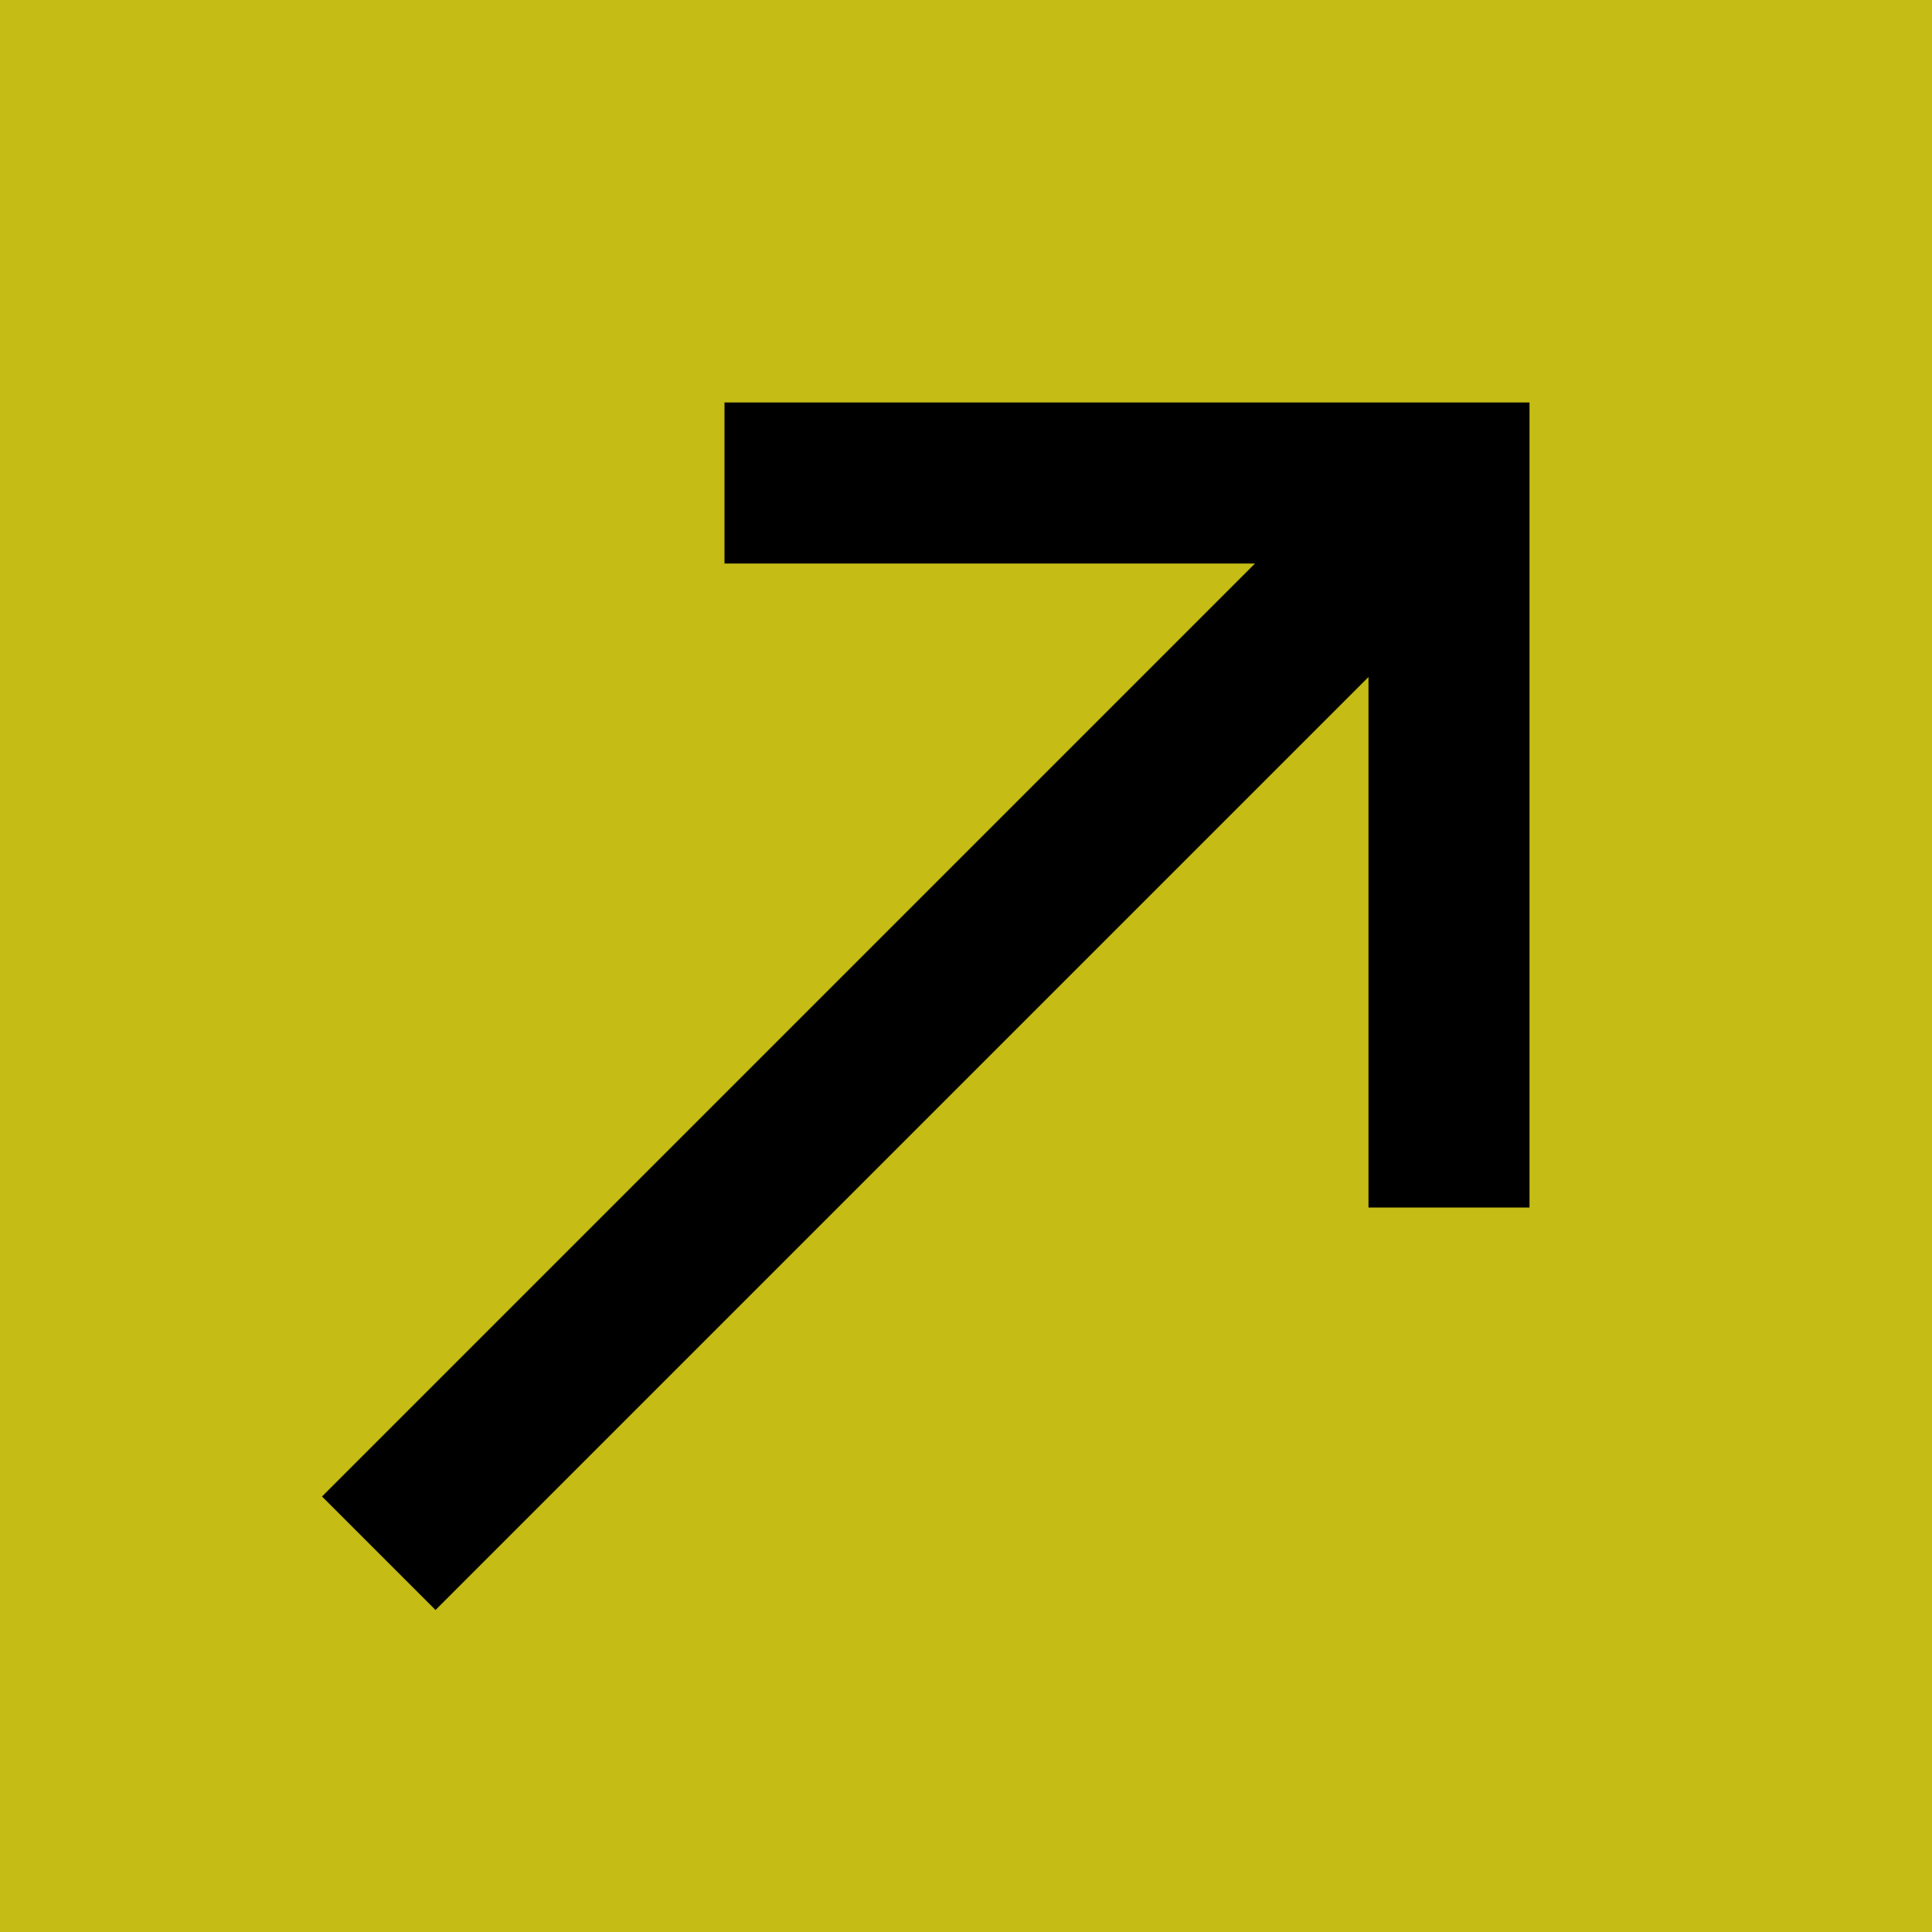
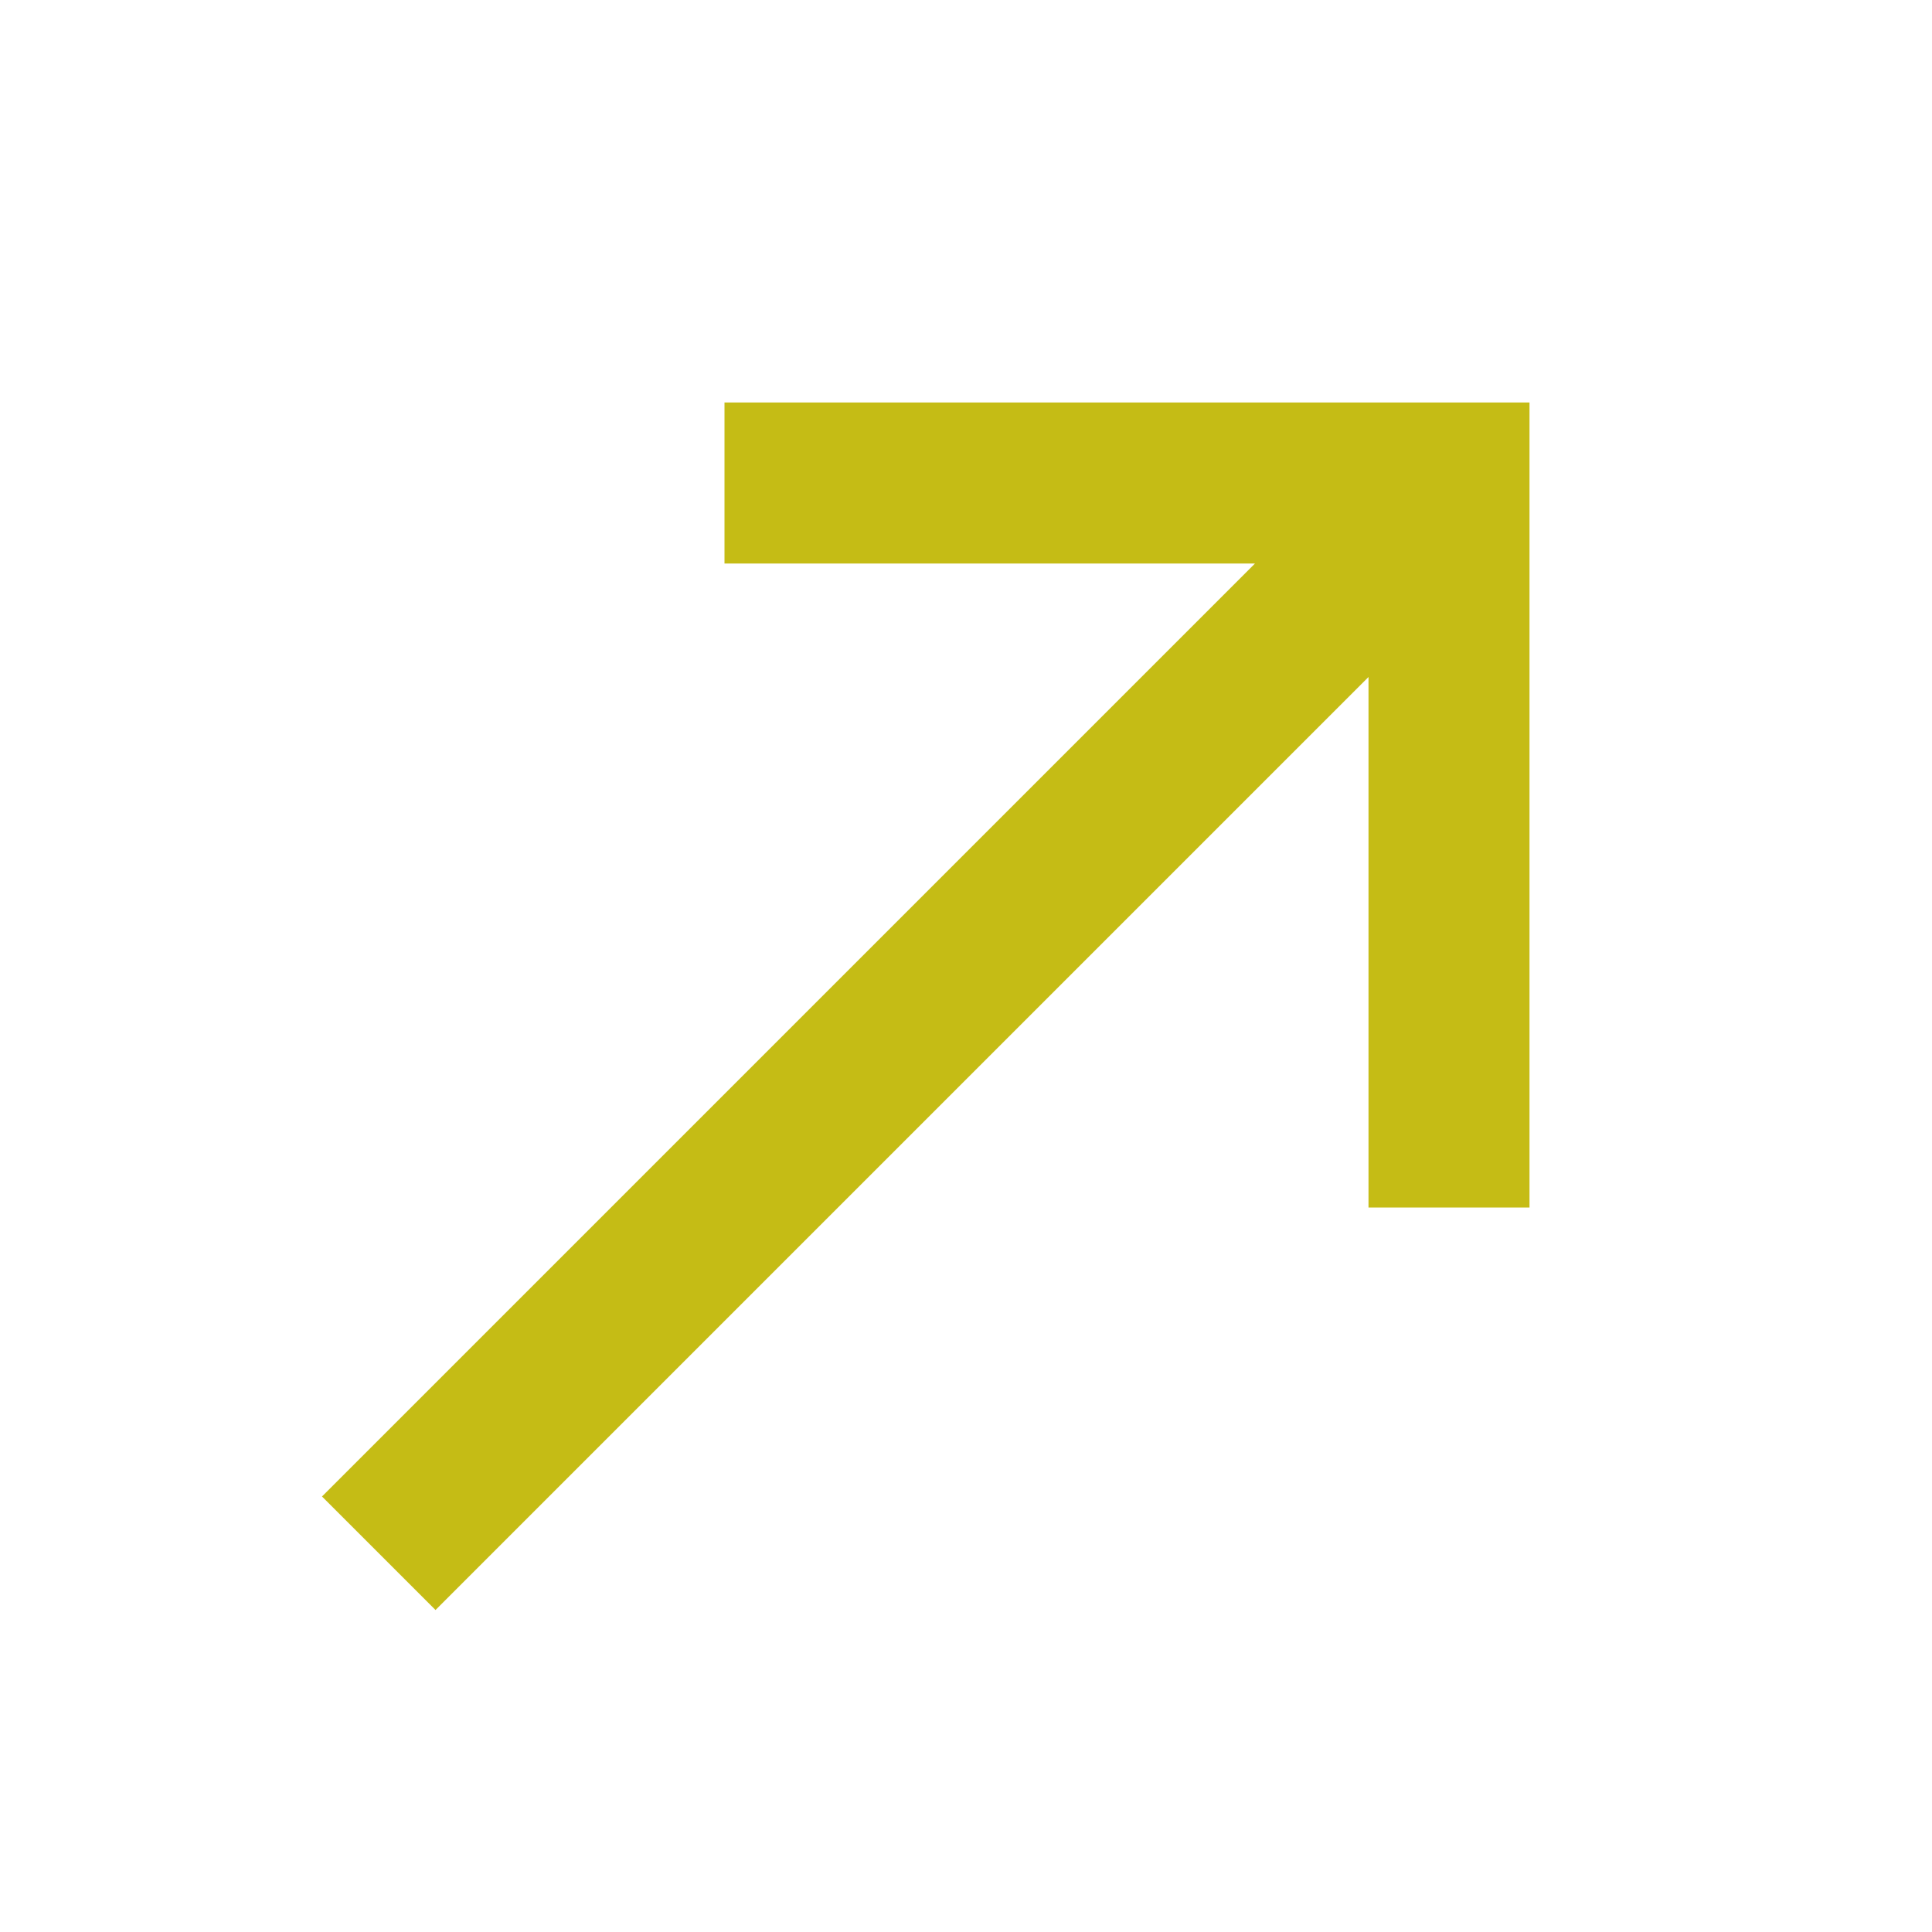
- <svg xmlns="http://www.w3.org/2000/svg" enable-background="new 0 0 24 24" height="24" viewBox="0 0 24 24" width="24">
-   <rect fill="#c5bc15" height="24" width="24" />
-   <path d="M9,5v2h6.59L4,18.59L5.41,20L17,8.41V15h2V5H9z" />
+ <svg xmlns="http://www.w3.org/2000/svg" enable-background="new 0 0 24 24" height="34" viewBox="0 0 24 24" width="34">
+   <rect fill="none" height="24" width="24" />
+   <path fill="#c5bc15" d="M9,5v2h6.59L4,18.59L5.41,20L17,8.41V15h2V5H9z" />
</svg>
